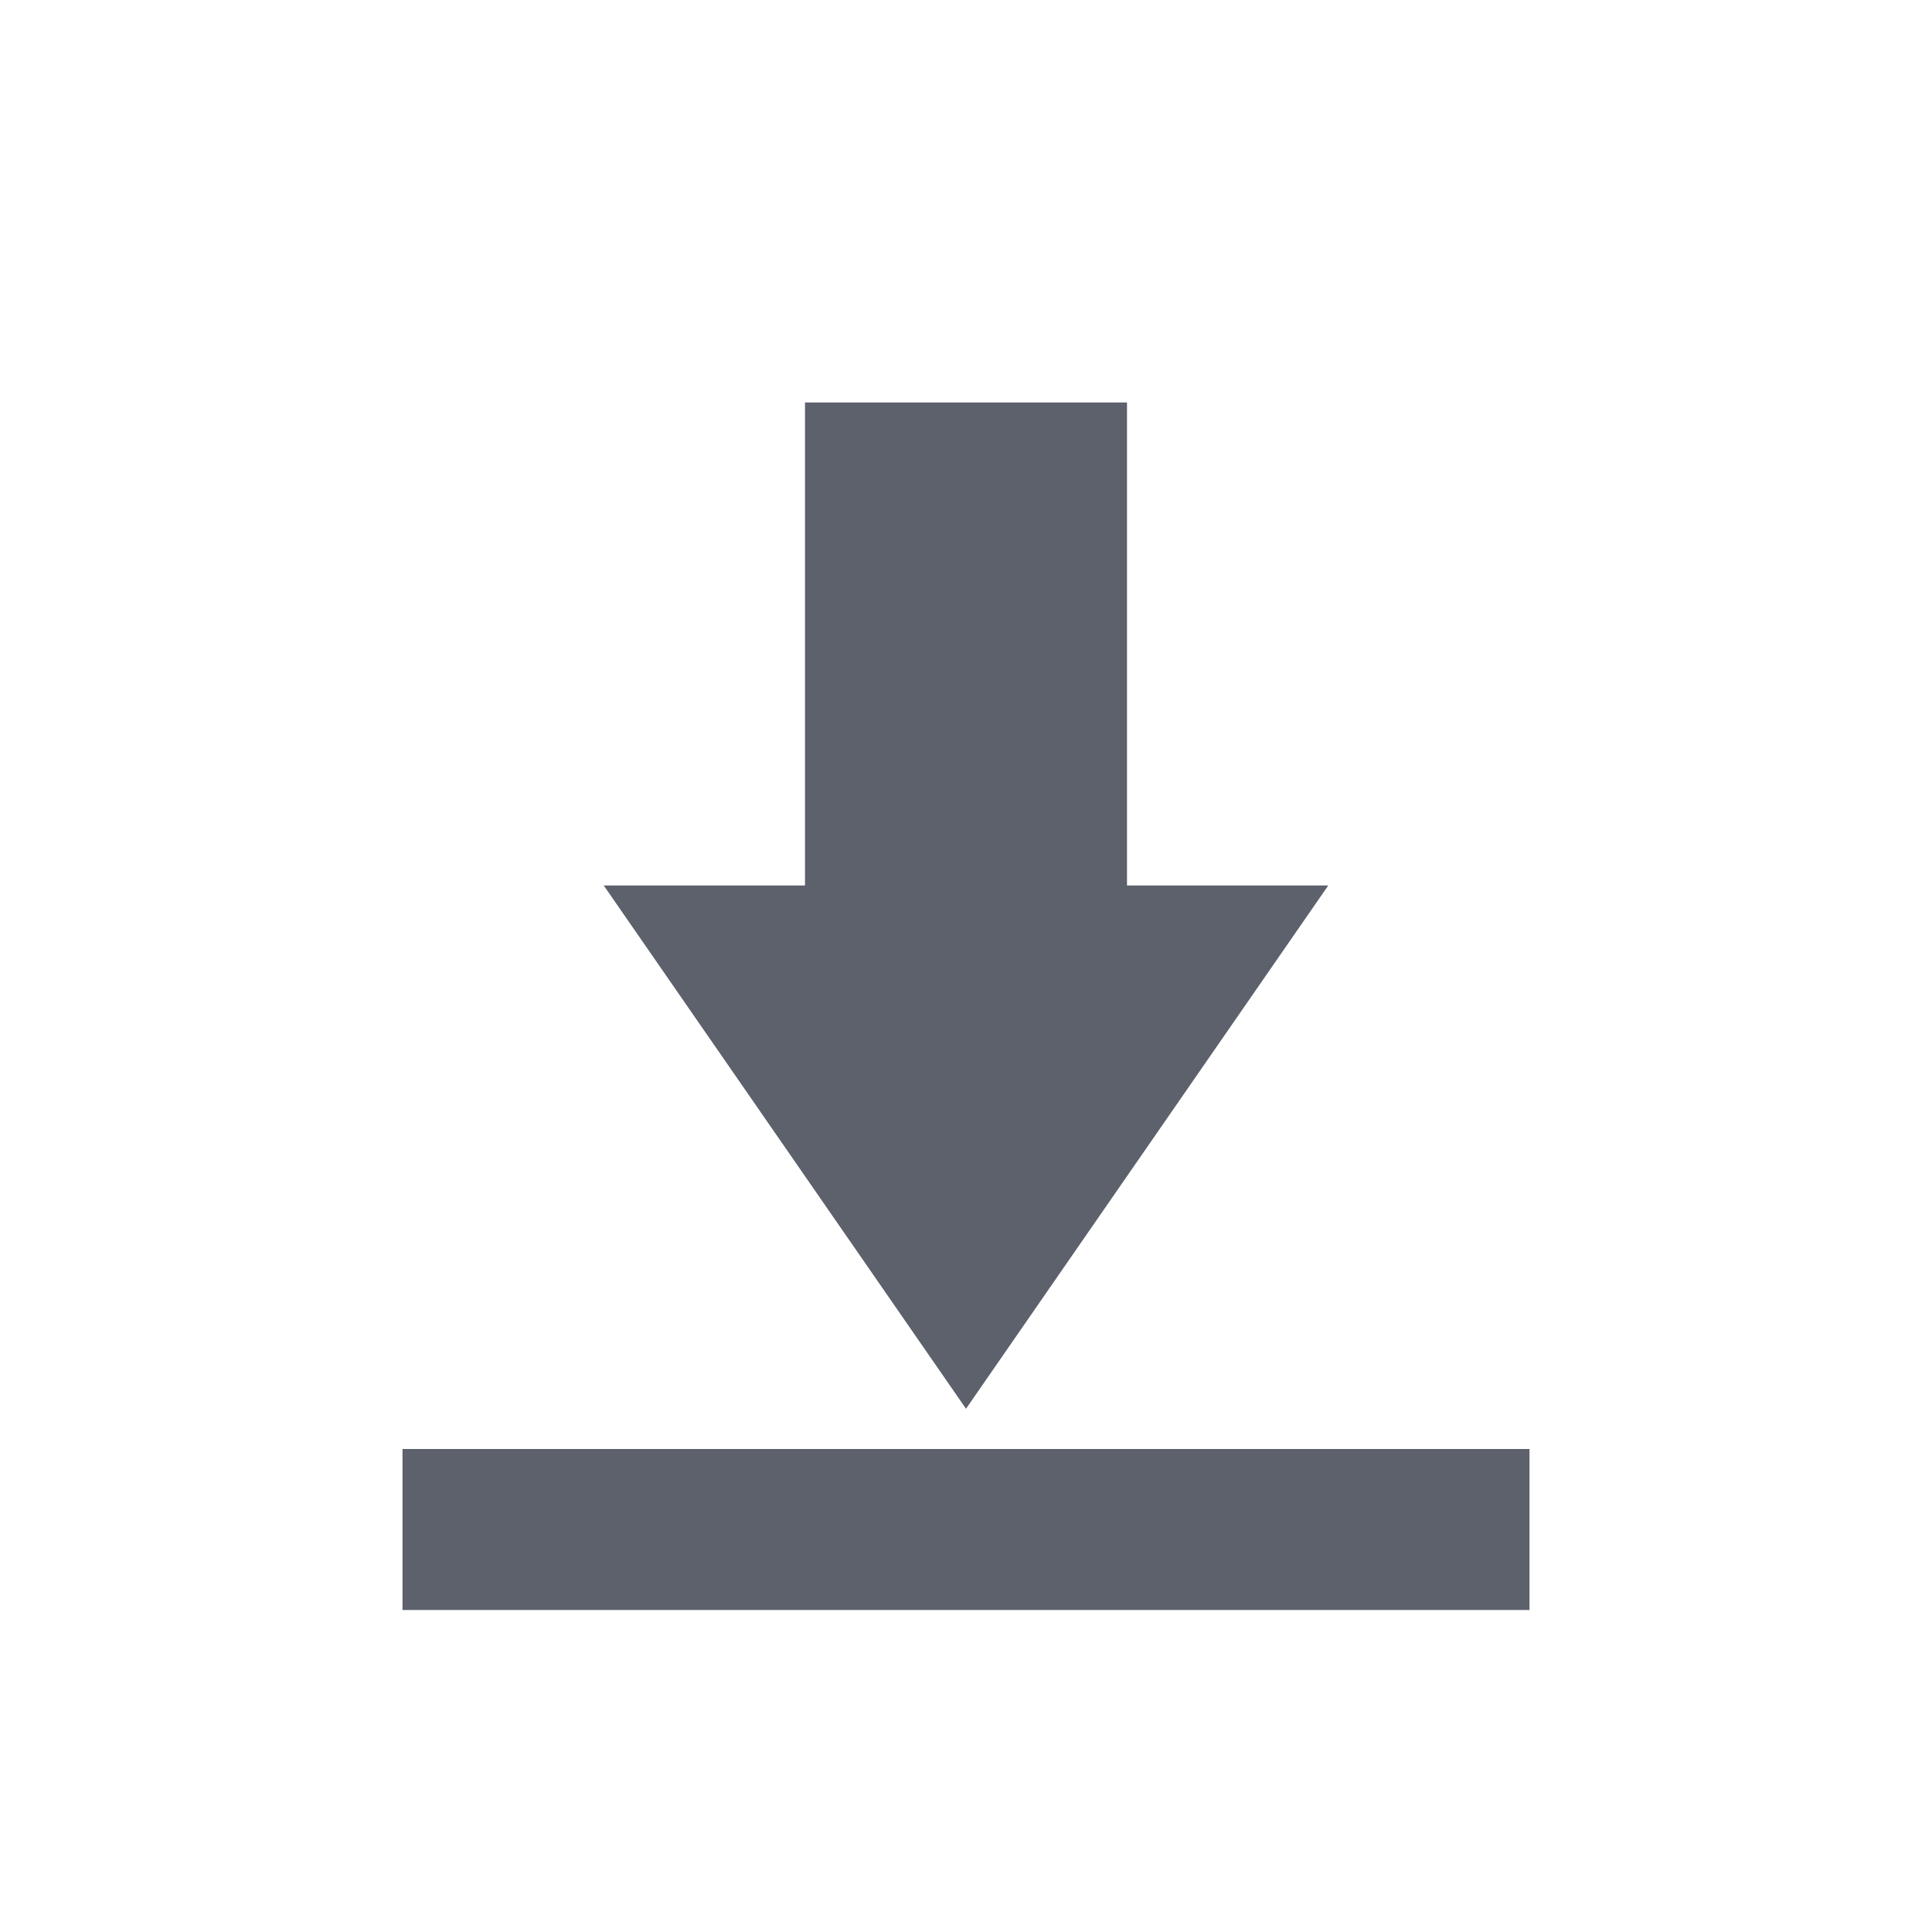
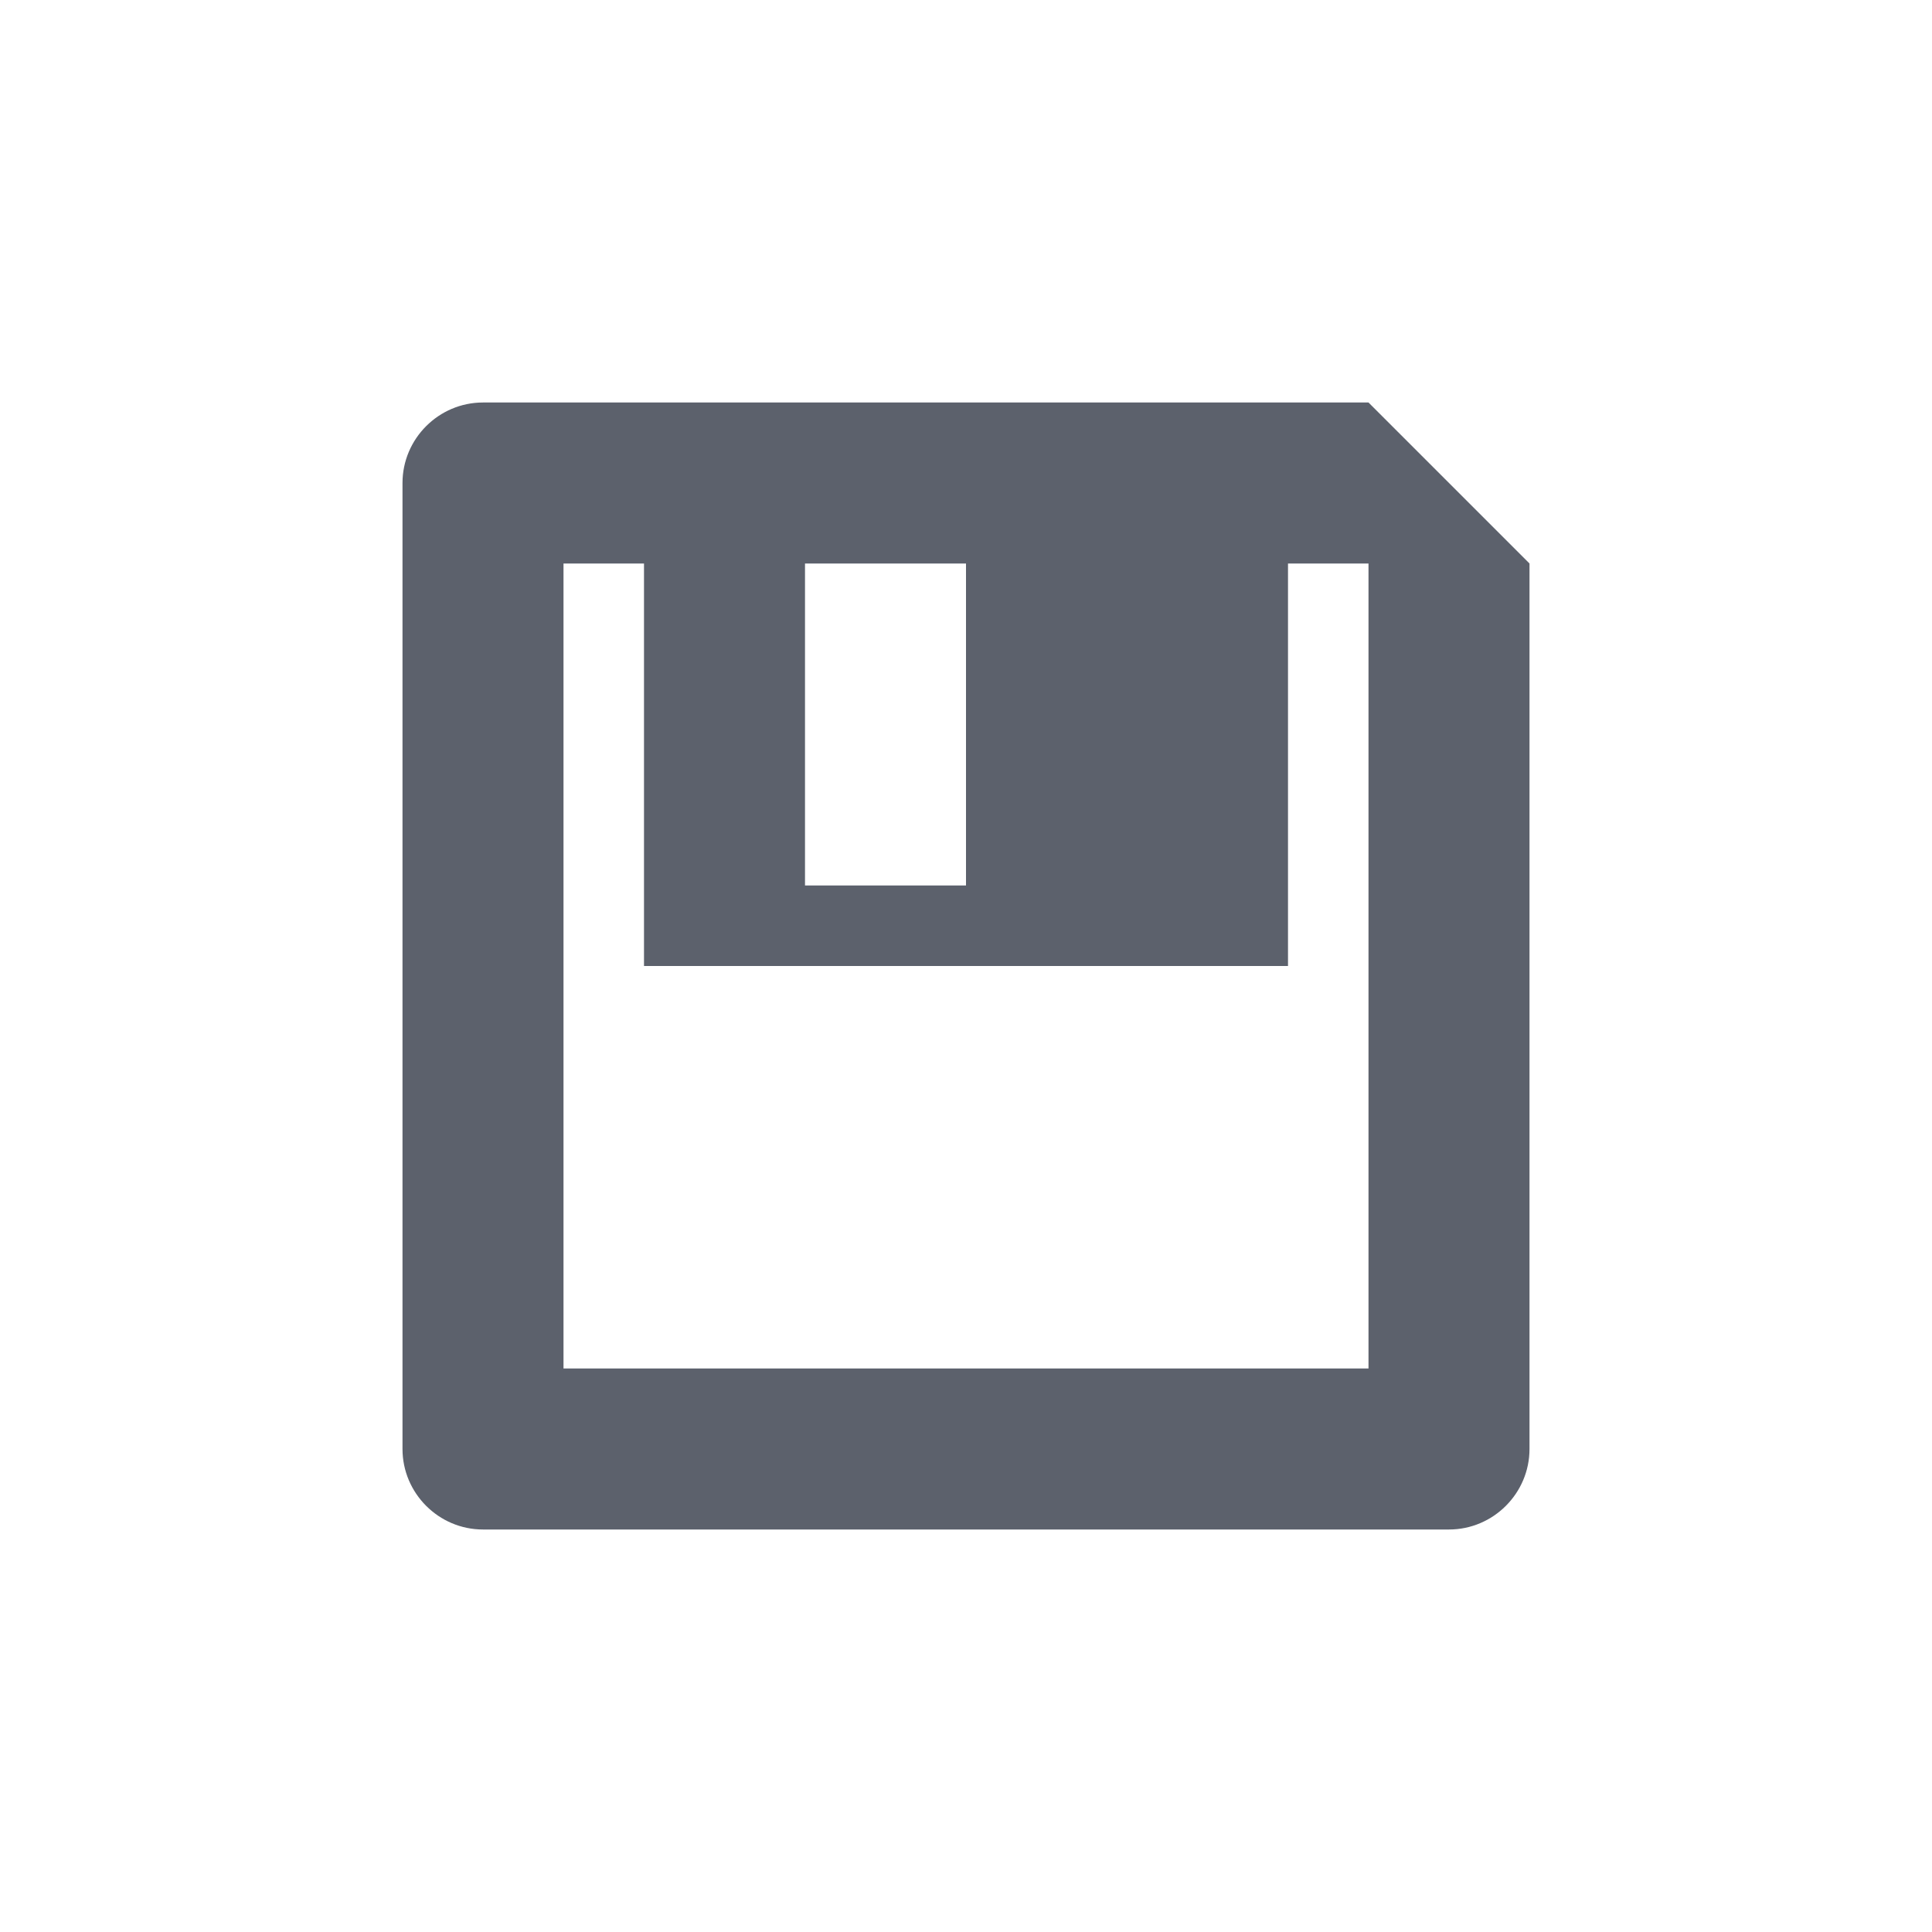
<svg xmlns="http://www.w3.org/2000/svg" width="24" height="24" version="1.1">
  <defs>
    <style id="current-color-scheme" type="text/css">
   .ColorScheme-Text { color:#5c616c; } .ColorScheme-Highlight { color:#367bf0; } .ColorScheme-NeutralText { color:#ffcc44; } .ColorScheme-PositiveText { color:#3db47e; } .ColorScheme-NegativeText { color:#dd4747; }
  </style>
  </defs>
-   <g transform="translate(4,4)">
-     <path style="fill:currentColor" class="ColorScheme-Text" d="M 6,1 V 7 H 3.5 L 8,13.5 12.5,7 H 10 V 1 Z M 1,14 V 16 H 15 V 14 Z" />
-   </g>
+   <path style="fill:currentColor" class="ColorScheme-Text" d="m 18,19 c 0.55,0 1,-0.45 1,-1 V 7 L 17,5 H 6 C 5.45,5 5,5.45 5,6 v 12 c 0,0.55 0.45,1 1,1 z M 17,17 H 7 V 7 h 1 v 5 h 8 V 7 h 1 z M 12,11 H 10 V 7 h 2 z" />
</svg>
